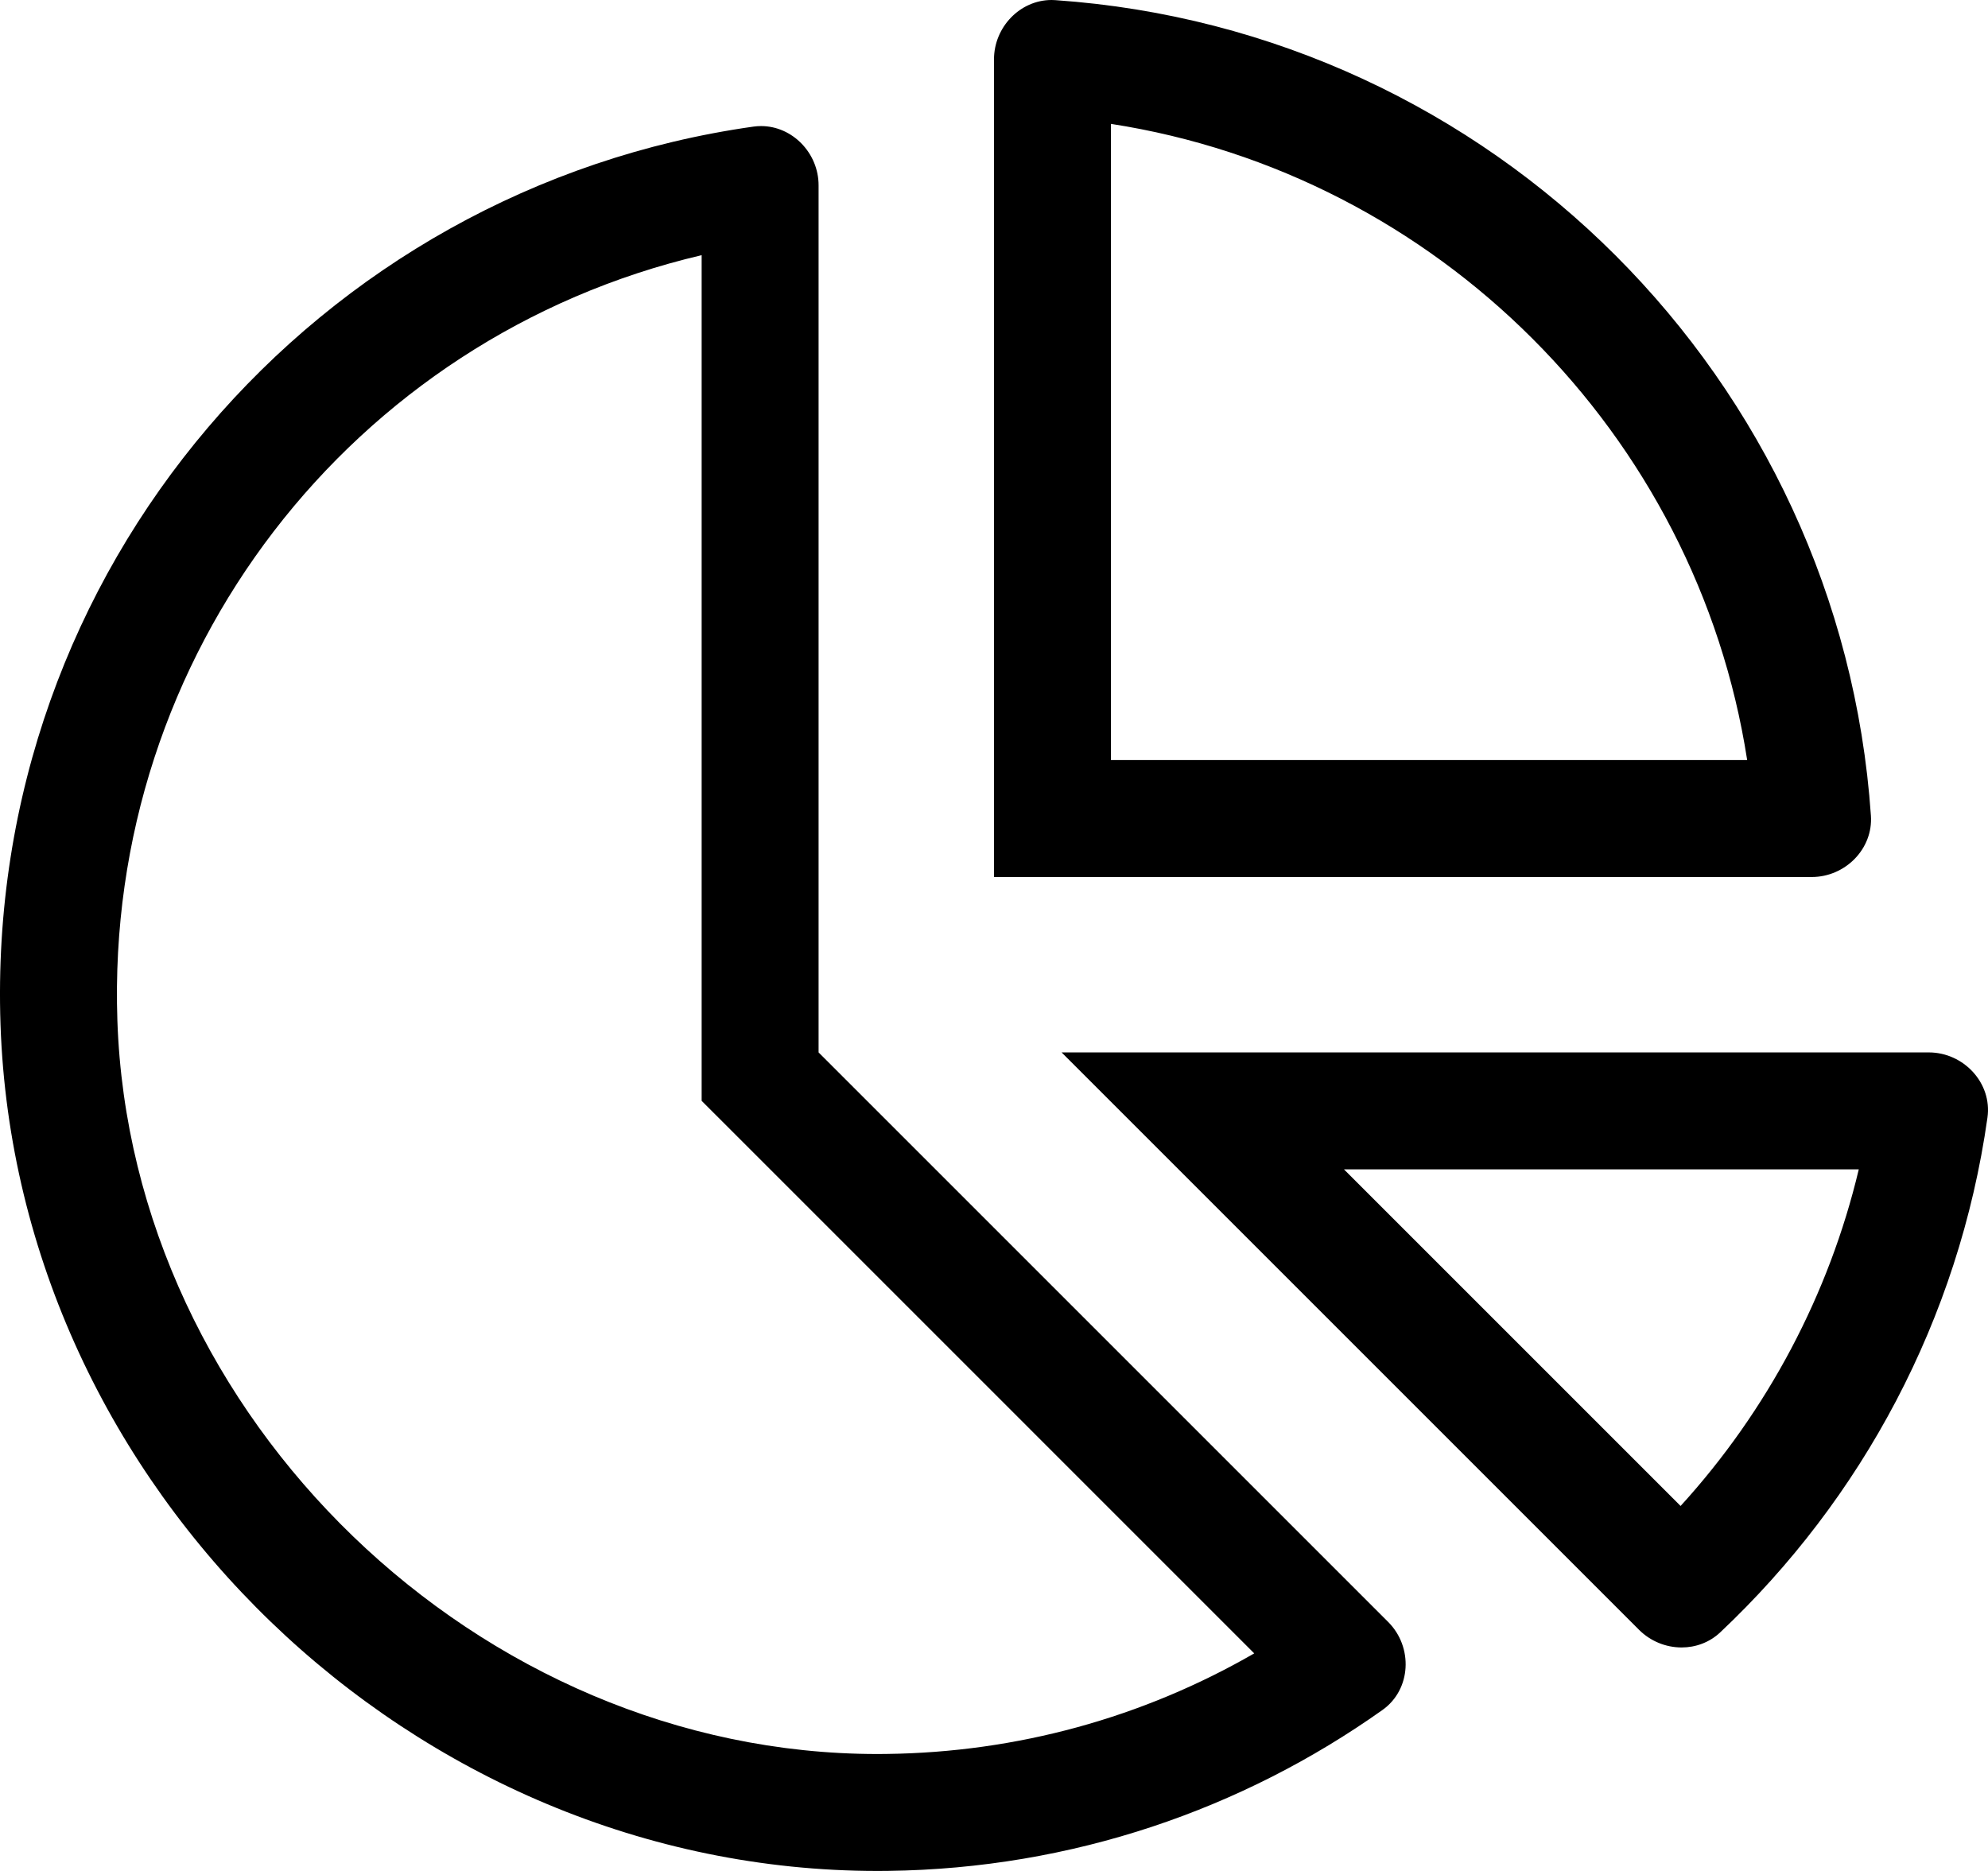
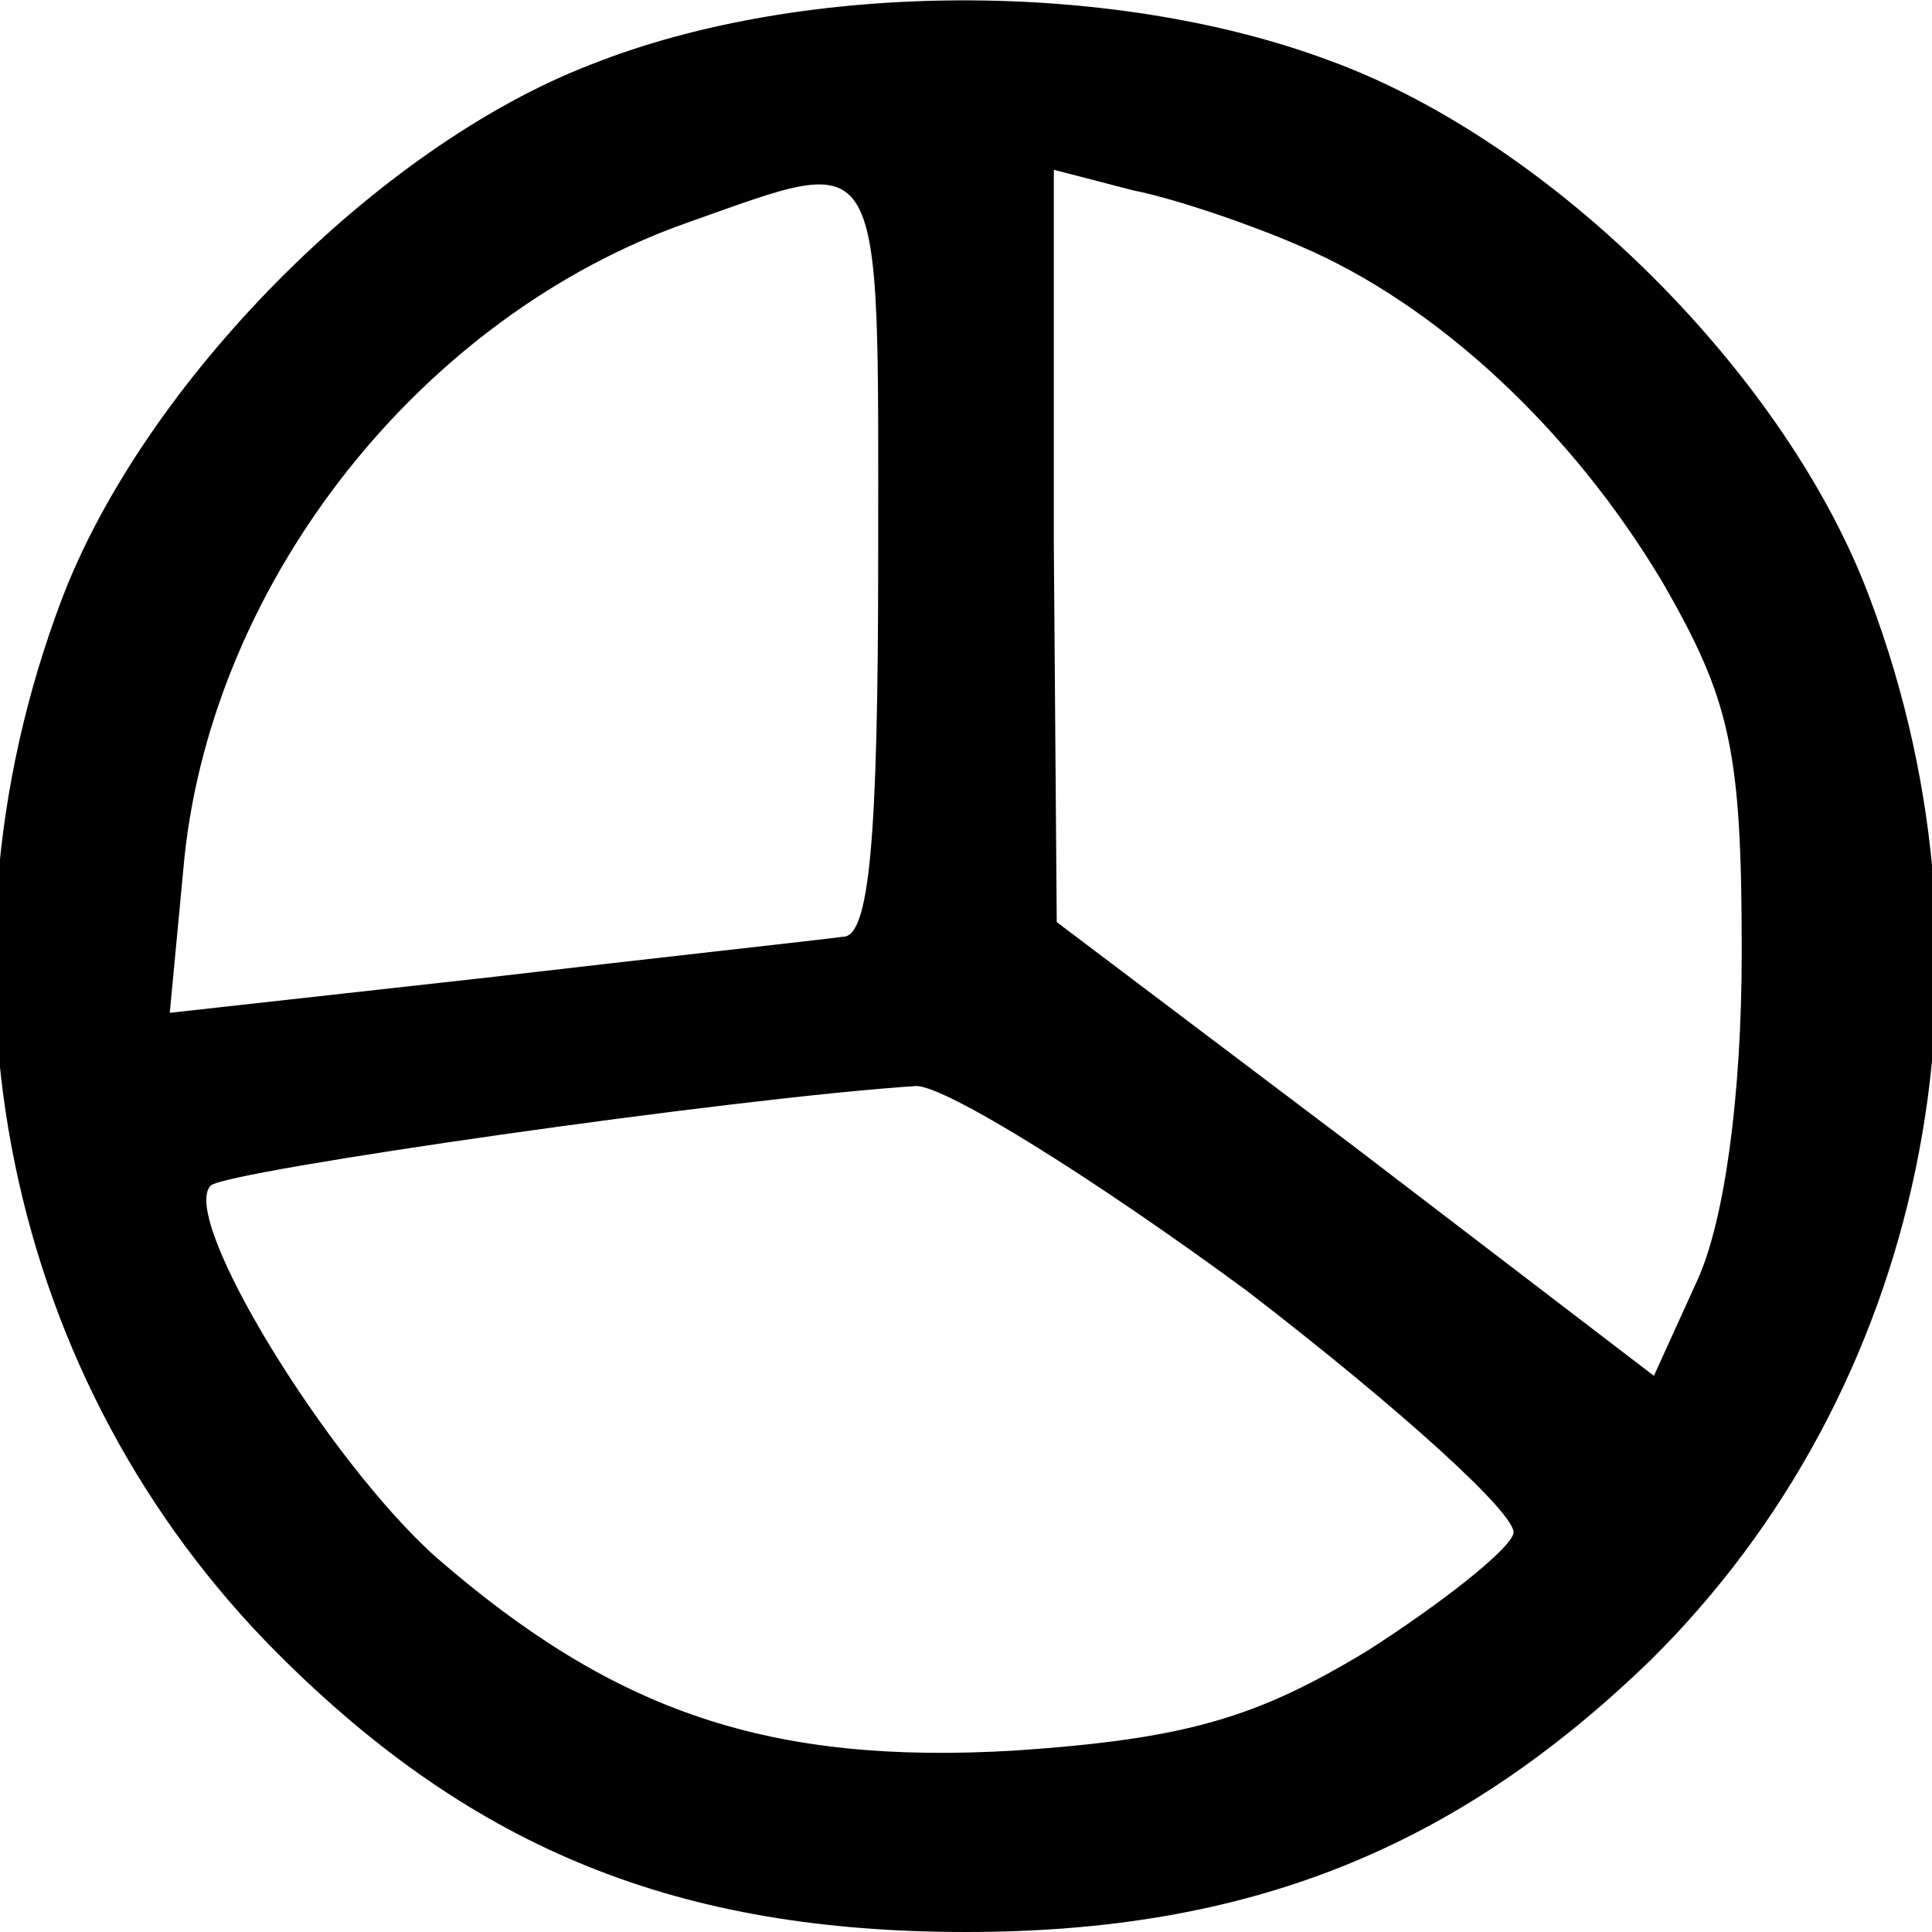
- <svg xmlns="http://www.w3.org/2000/svg" aria-hidden="true" focusable="false" data-prefix="fal" data-icon="chart-pie" role="img" viewBox="0 0 544 512">
-   <path fill="currentColor" d="M527.79 288H290.5l158.03 158.03a16.51 16.51 0 0 0 11.62 4.81c3.82 0 7.62-1.35 10.57-4.13 38.7-36.46 65.32-85.61 73.13-140.86 1.34-9.46-6.51-17.85-16.06-17.85zm-67.91 124.12L367.76 320h140.88c-8.12 34.16-24.96 66-48.76 92.12zM224 288V50.71c0-8.83-7.18-16.21-15.74-16.21-.69 0-1.4.05-2.11.15C86.99 51.49-4.1 155.6.14 280.37 4.47 407.53 113.18 512 240.13 512c.98 0 1.93-.01 2.91-.02 50.4-.63 96.97-16.87 135.26-44.03 7.9-5.6 8.42-17.23 1.57-24.08L224 288zm18.63 191.98l-2.51.02c-109.04 0-204.3-91.92-208-200.72C28.72 179.15 96.33 92.25 192 69.83v231.42l9.37 9.37 141.84 141.84c-30.56 17.62-64.96 27.08-100.58 27.52zM511.96 223.2C503.72 103.74 408.26 8.28 288.8.04c-.35-.03-.7-.04-1.04-.04C279.1 0 272 7.45 272 16.23V240h223.77c9.14 0 16.82-7.68 16.19-16.8zM304 208V33.9c89.25 13.81 160.28 84.85 174.1 174.1H304z" />
+ <svg xmlns="http://www.w3.org/2000/svg" version="1.0" width="66pt" height="66pt" viewBox="0 0 66 66" preserveAspectRatio="xMidYMid meet">
+   <g transform="translate(0,66) scale(0.1,-0.1)" fill="currentColor" stroke="none">
+     <path d="M202 638 c-73 -28 -153 -109 -181 -183 -48 -127 -19 -267 74 -360 67 -67 137 -95 235 -95 96 0 167 28 234 93 93 92 123 234 75 362 -28 76 -108 156 -184 184 -74 28 -180 28 -253 -1z m98 -168 c0 -97 -3 -130 -12 -130 -7 -1 -62 -7 -122 -14 l-108 -12 5 53 c10 95 81 185 172 217 68 24 65 29 65 -114z m144 106 c47 -20 93 -63 124 -115 23 -40 27 -57 27 -126 0 -50 -6 -92 -15 -112 l-15 -33 -102 78 -102 77 -1 129 0 128 27 -7 c15 -3 41 -12 57 -19z m-18 -357 c52 -40 93 -77 91 -83 -2 -6 -25 -24 -50 -40 -38 -23 -62 -30 -120 -34 -84 -5 -137 13 -198 66 -37 33 -88 116 -77 127 5 5 179 30 241 34 10 0 60 -31 113 -70z" />
+   </g>
</svg>
